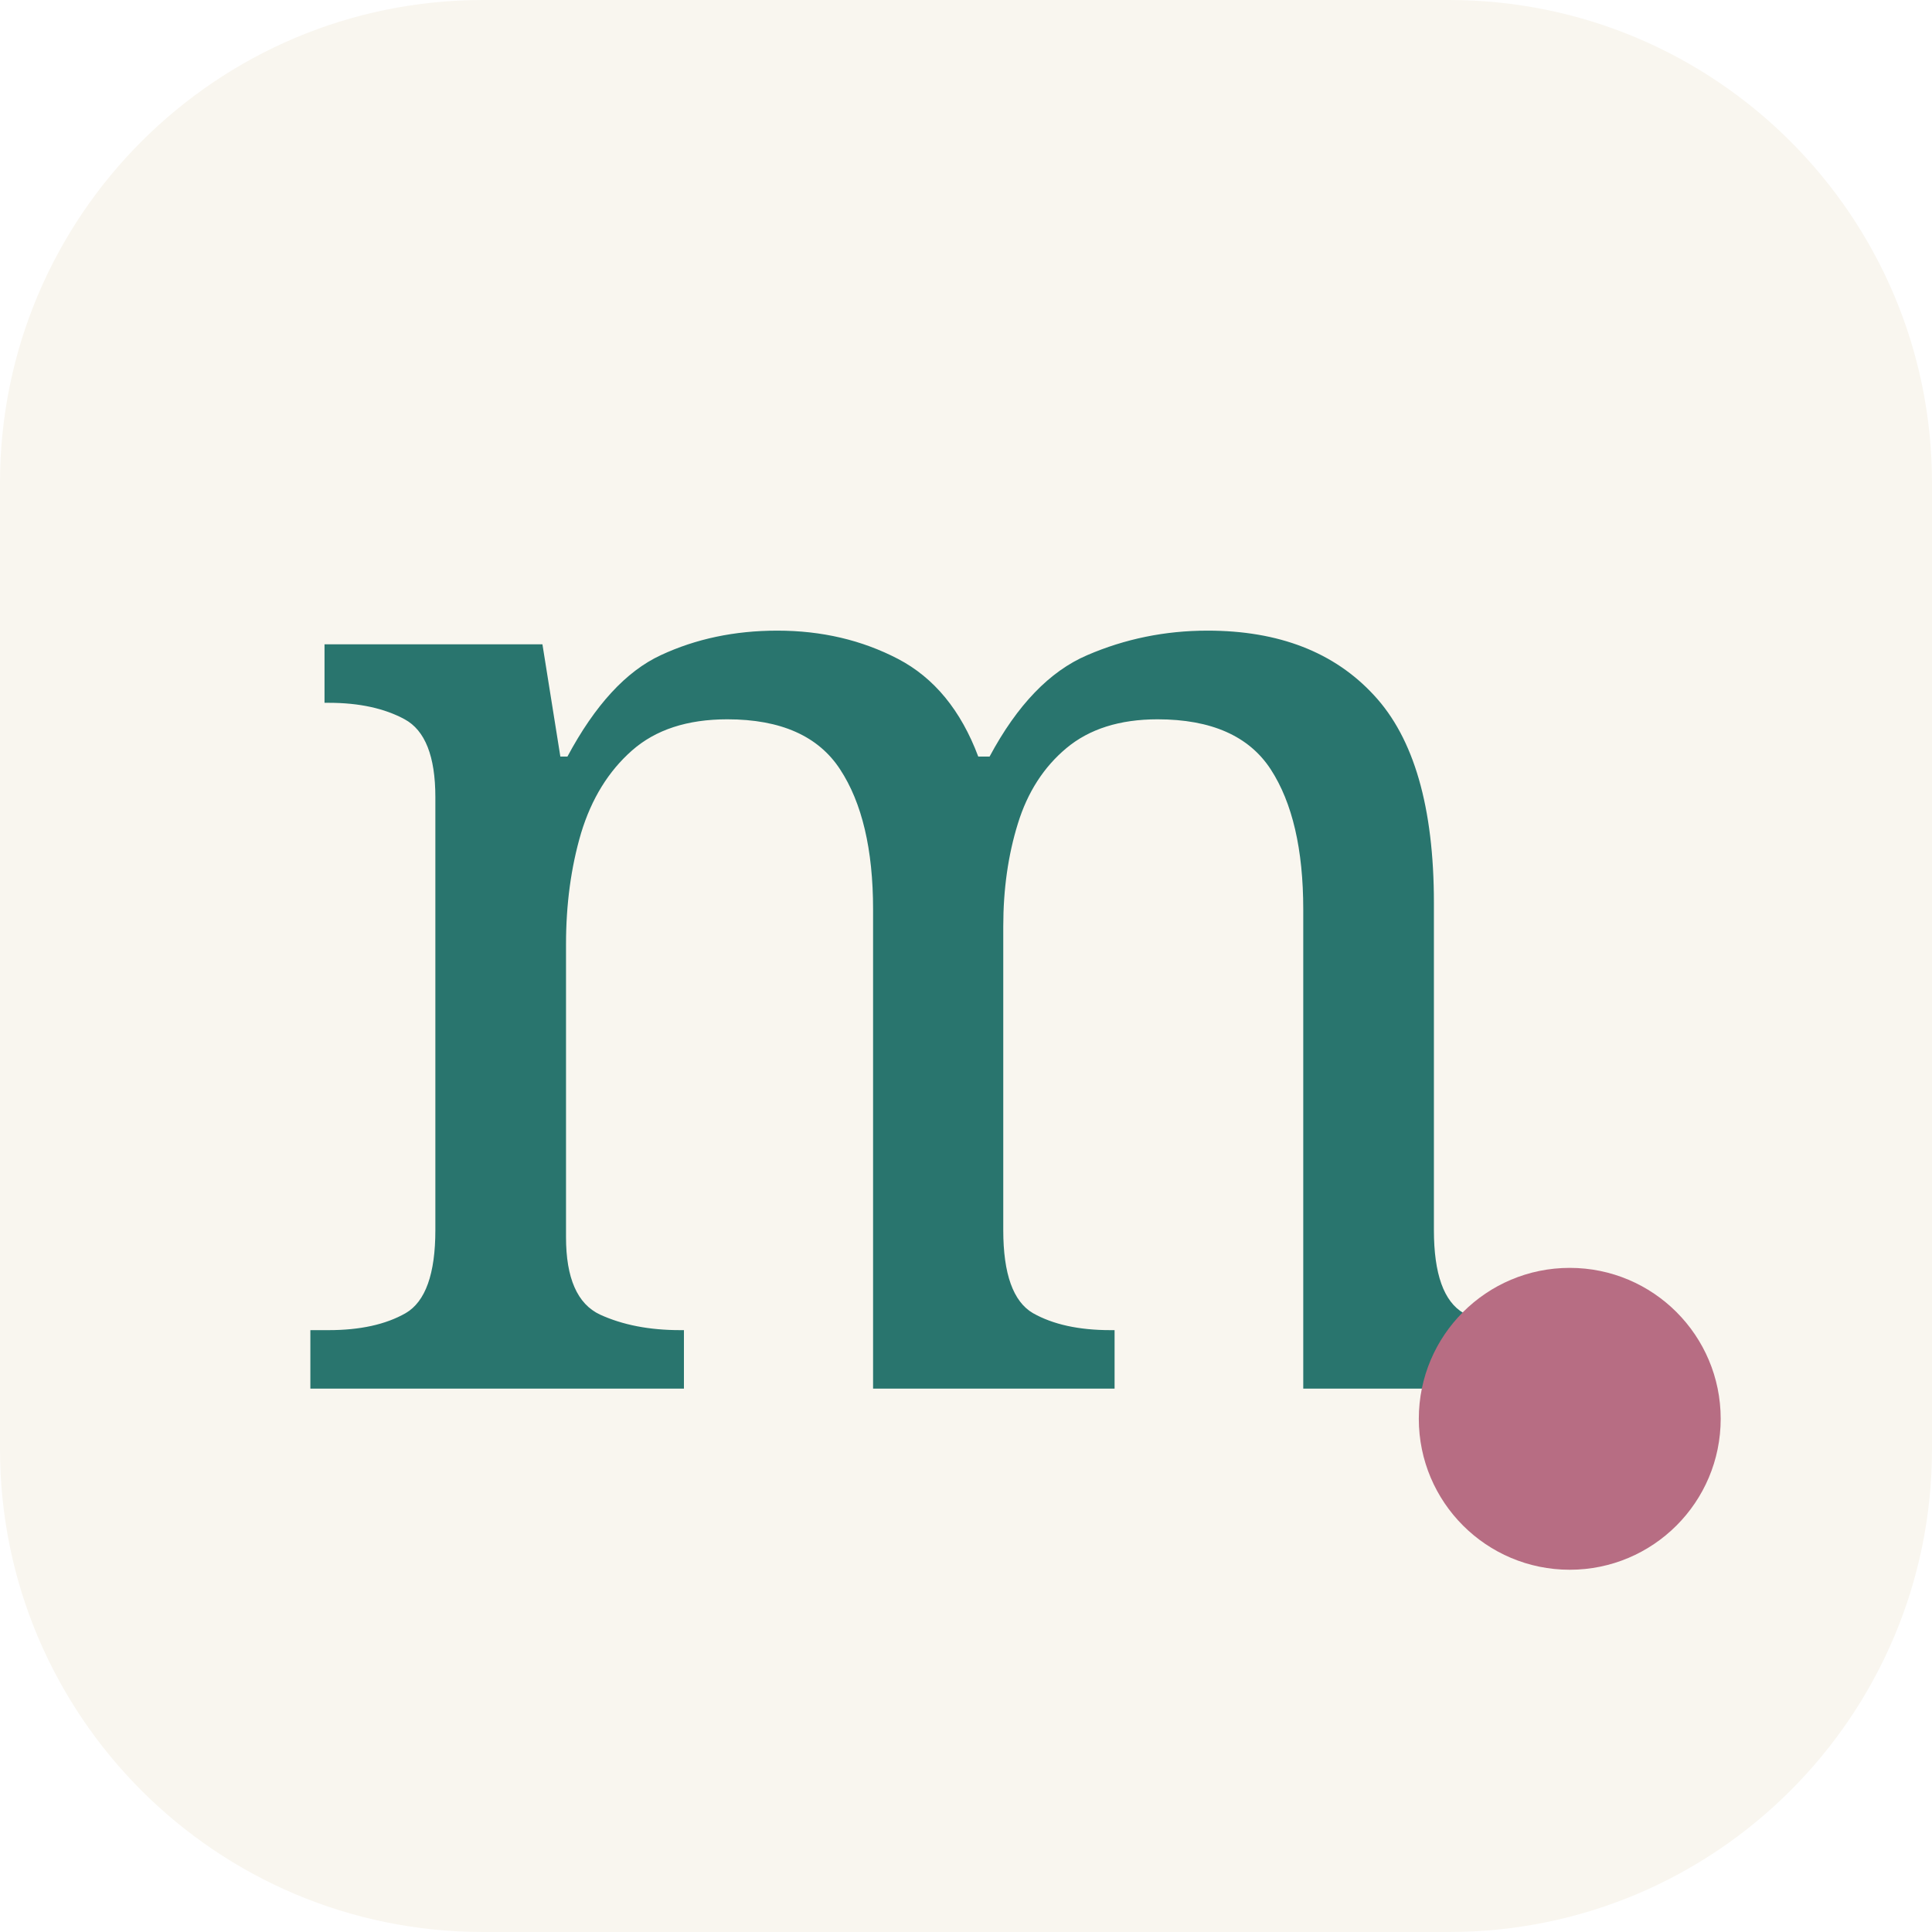
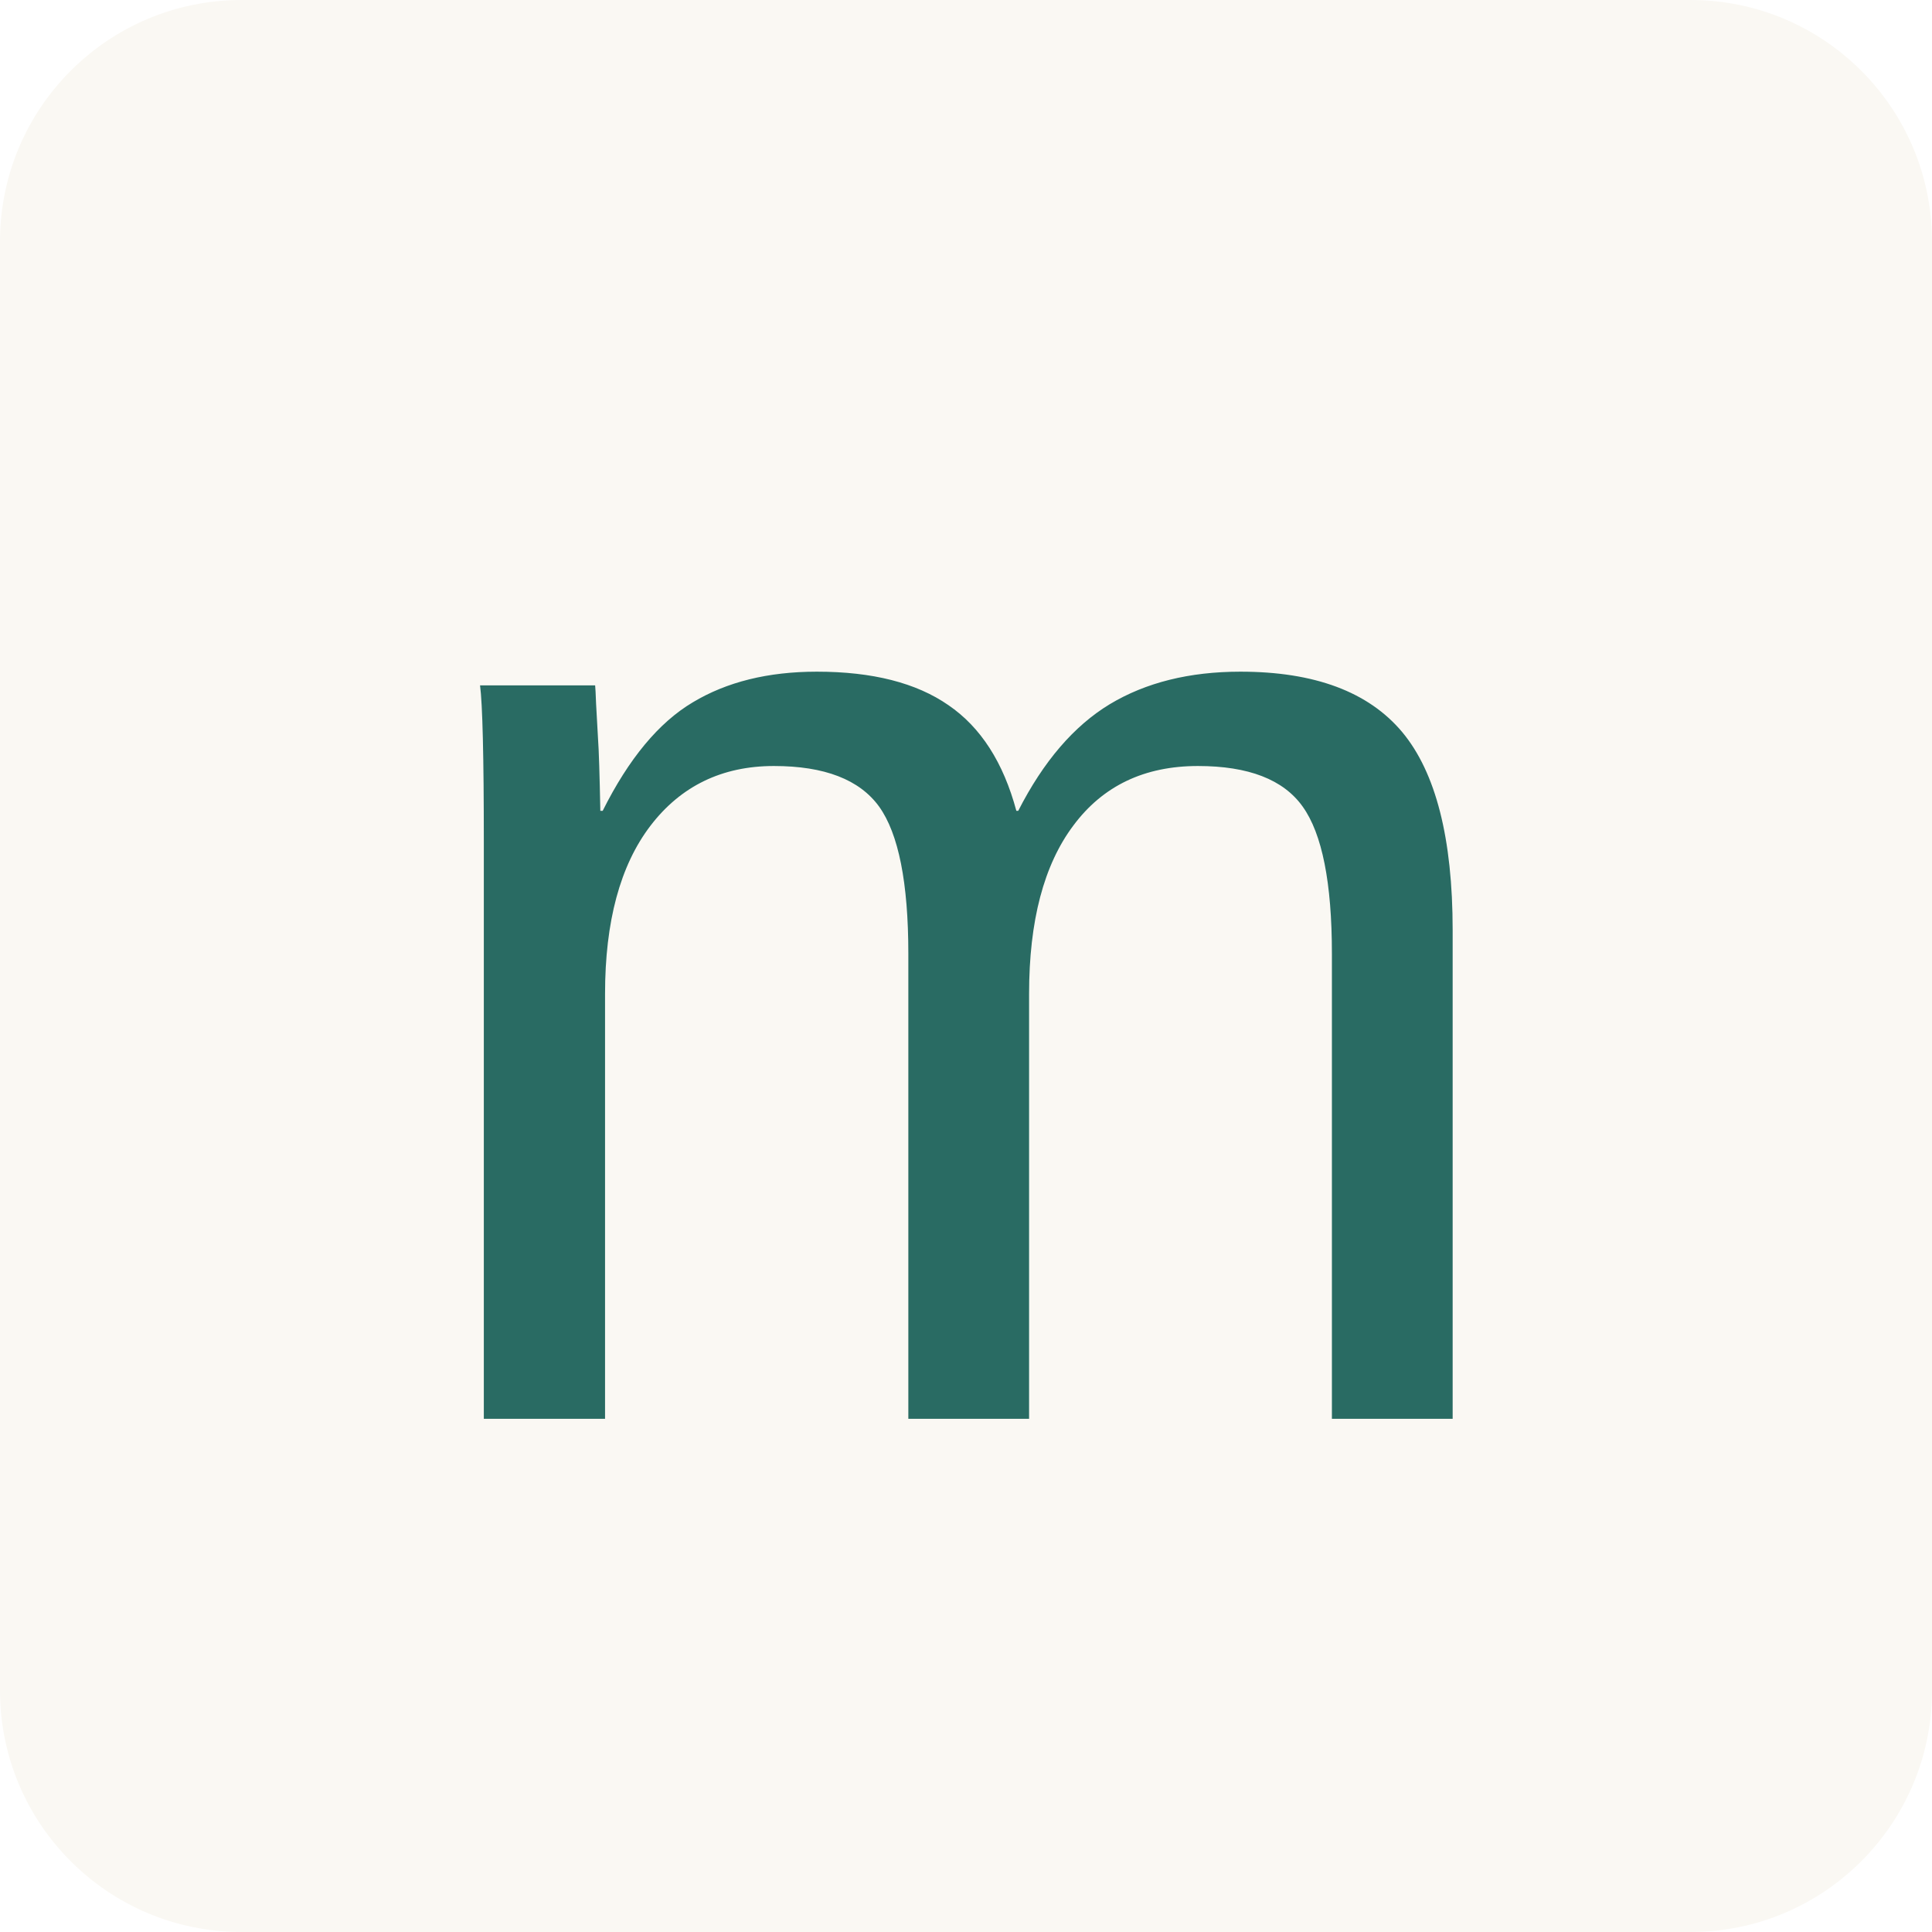
<svg xmlns="http://www.w3.org/2000/svg" viewBox="0 0 64 64">
-   <rect width="64" height="64" rx="16" fill="#f9f6ef" />
-   <text x="9" y="46" font-family="Georgia,serif" font-size="46" fill="#29756e">m</text>
-   <circle cx="52" cy="47" r="5" fill="#b76d83" />
+   <rect width="64" height="64" rx="8" fill="#faf8f3" />
+   <text x="32" y="47" text-anchor="middle" font-family="Arial,sans-serif" font-size="46" fill="#296b63">m</text>
</svg>
